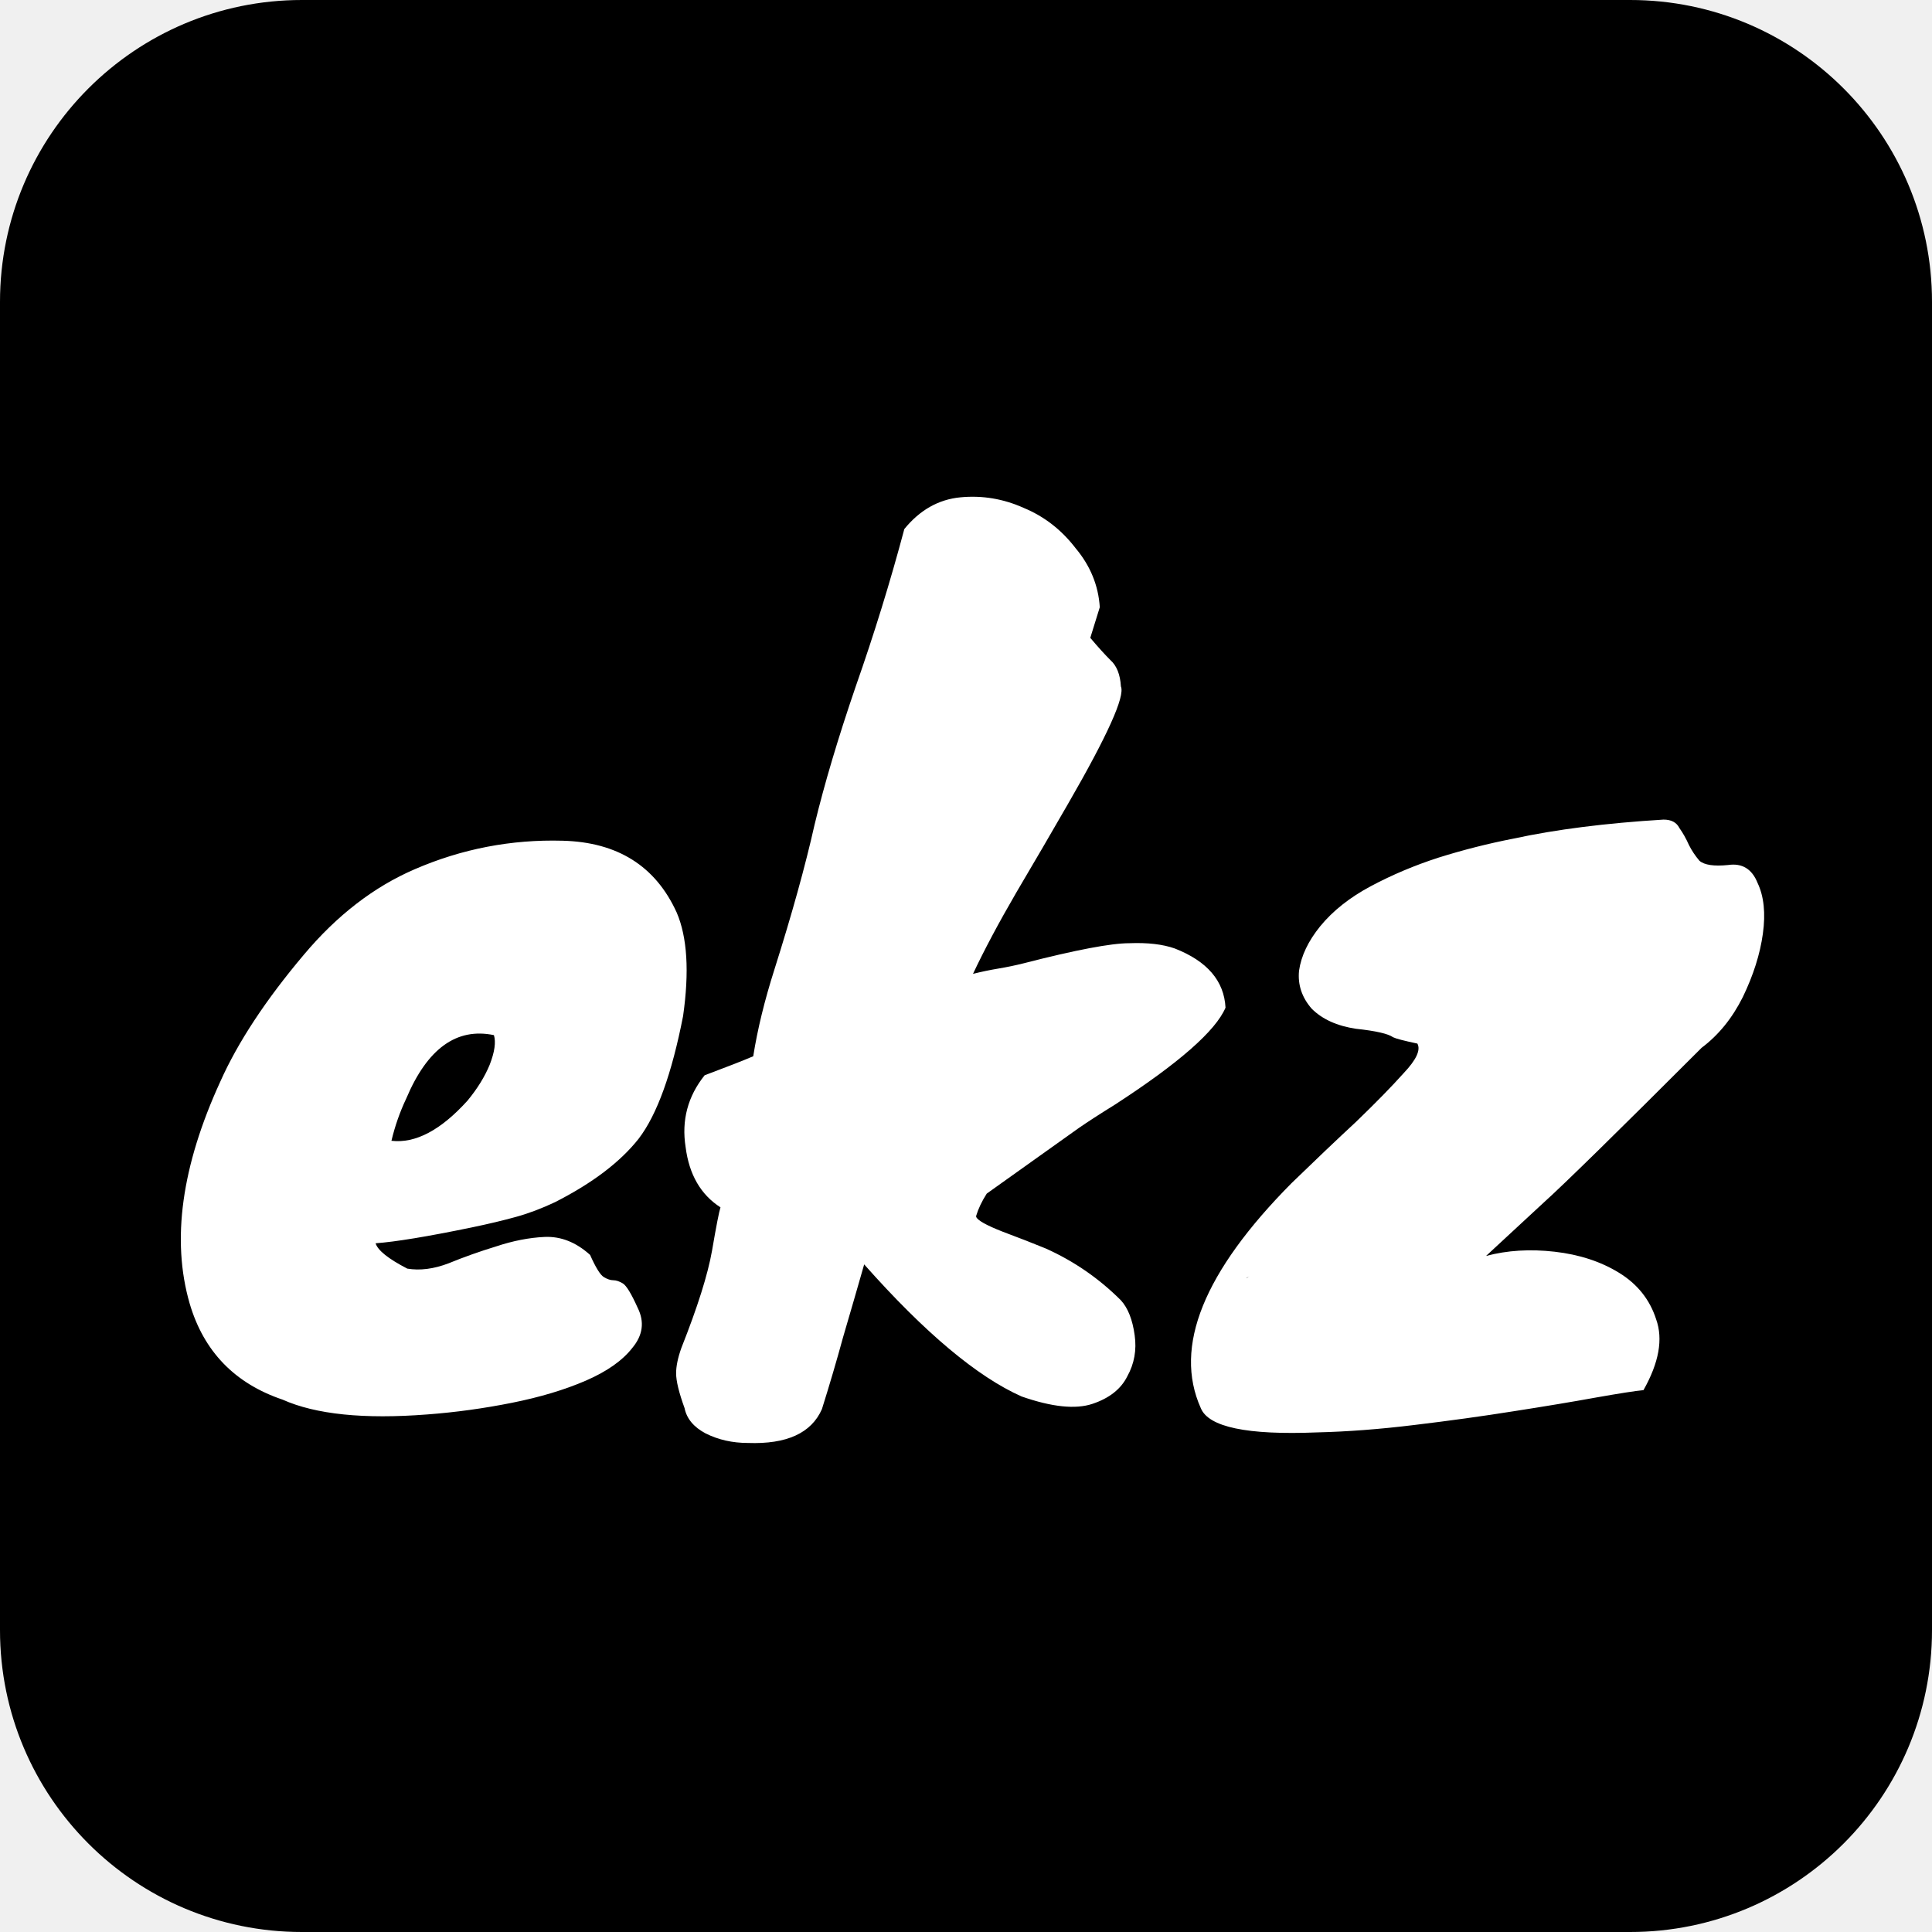
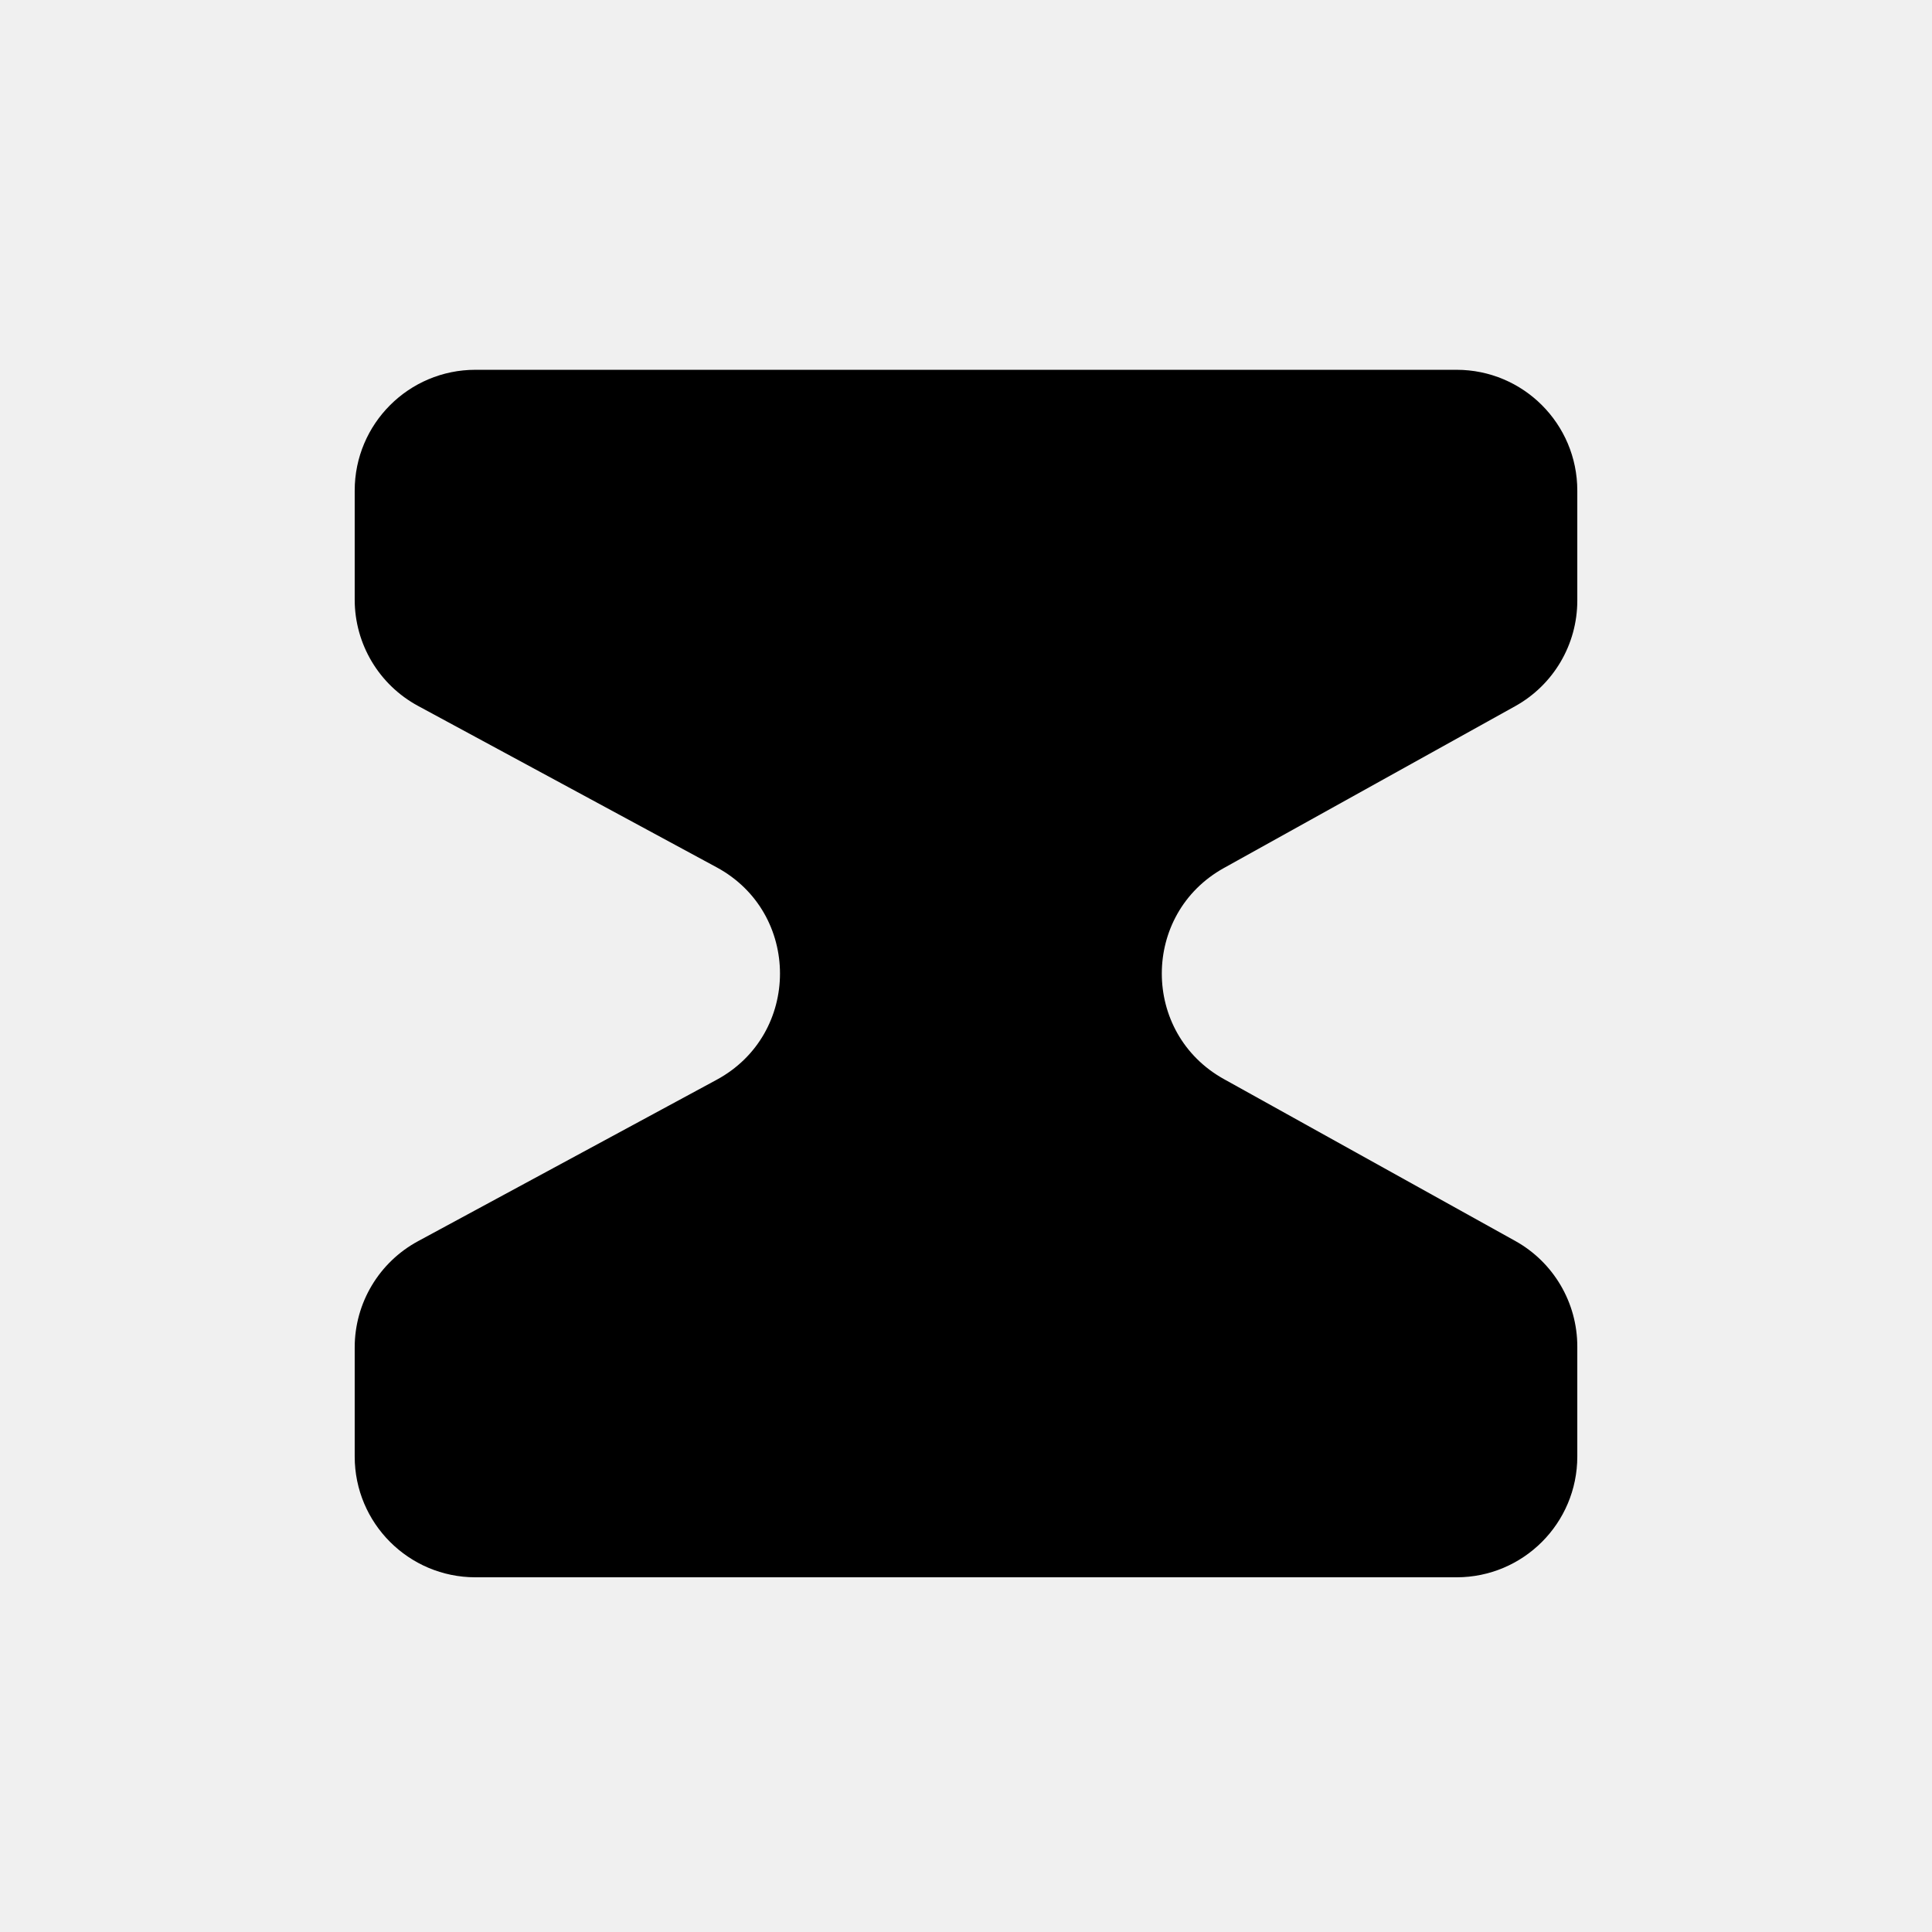
<svg xmlns="http://www.w3.org/2000/svg" width="128" height="128" viewBox="0 0 128 128" fill="none">
-   <g clip-path="url(#clip0)">
-     <rect width="128" height="128" rx="20" fill="black" />
-     <path d="M36.785 79.64C35.898 80.06 35.035 80.387 34.194 80.62C33.355 80.853 32.374 81.087 31.255 81.32C28.314 81.927 26.191 82.277 24.884 82.37C25.024 82.837 25.724 83.397 26.985 84.05C27.825 84.19 28.735 84.073 29.715 83.7C30.741 83.28 31.791 82.907 32.864 82.58C33.984 82.207 35.058 81.997 36.084 81.95C37.158 81.903 38.161 82.3 39.094 83.14C39.468 83.98 39.771 84.47 40.005 84.61C40.238 84.75 40.448 84.82 40.635 84.82C40.821 84.82 41.031 84.89 41.264 85.03C41.498 85.17 41.825 85.707 42.245 86.64C42.711 87.573 42.594 88.46 41.895 89.3C41.241 90.14 40.215 90.863 38.815 91.47C37.414 92.077 35.781 92.567 33.914 92.94C32.048 93.313 30.181 93.57 28.314 93.71C24.114 94.037 20.918 93.71 18.724 92.73C15.551 91.657 13.498 89.533 12.565 86.36C11.351 82.16 12.028 77.26 14.595 71.66C15.761 69.047 17.605 66.247 20.125 63.26C22.318 60.647 24.768 58.757 27.474 57.59C30.601 56.237 33.868 55.607 37.275 55.7C40.914 55.793 43.434 57.38 44.834 60.46C45.535 62.093 45.675 64.38 45.255 67.32C44.508 71.147 43.528 73.853 42.315 75.44C41.101 76.98 39.258 78.38 36.785 79.64ZM32.724 68.58C30.251 68.067 28.314 69.467 26.915 72.78C26.494 73.667 26.168 74.6 25.934 75.58C27.521 75.767 29.201 74.88 30.974 72.92C31.628 72.127 32.118 71.333 32.444 70.54C32.771 69.7 32.864 69.047 32.724 68.58ZM59.914 35.05C60.941 33.79 62.177 33.09 63.624 32.95C65.071 32.81 66.471 33.043 67.824 33.65C69.177 34.21 70.321 35.097 71.254 36.31C72.234 37.477 72.771 38.783 72.864 40.23L72.234 42.26C72.747 42.867 73.191 43.357 73.564 43.73C73.984 44.103 74.217 44.687 74.264 45.48C74.544 46.133 73.377 48.723 70.764 53.25C69.691 55.117 68.547 57.077 67.334 59.13C66.167 61.137 65.211 62.933 64.464 64.52C65.024 64.38 65.584 64.263 66.144 64.17C66.704 64.077 67.264 63.96 67.824 63.82C71.277 62.933 73.611 62.49 74.824 62.49C76.037 62.443 77.041 62.56 77.834 62.84C79.981 63.68 81.101 64.987 81.194 66.76C80.541 68.3 78.091 70.447 73.844 73.2C72.864 73.807 72.071 74.32 71.464 74.74L65.374 79.08C65.047 79.593 64.814 80.083 64.674 80.55V80.62C64.767 80.853 65.351 81.18 66.424 81.6C67.544 82.02 68.501 82.393 69.294 82.72C71.161 83.56 72.817 84.703 74.264 86.15C74.731 86.663 75.034 87.433 75.174 88.46C75.314 89.44 75.151 90.35 74.684 91.19C74.264 92.03 73.494 92.637 72.374 93.01C71.254 93.383 69.691 93.22 67.684 92.52C64.744 91.213 61.267 88.297 57.254 83.77C56.787 85.403 56.321 87.013 55.854 88.6C55.434 90.14 54.967 91.727 54.454 93.36C53.754 94.947 52.121 95.693 49.554 95.6C48.527 95.6 47.594 95.39 46.754 94.97C45.961 94.55 45.494 93.99 45.354 93.29C44.981 92.263 44.794 91.493 44.794 90.98C44.794 90.513 44.911 89.953 45.144 89.3C46.217 86.593 46.894 84.447 47.174 82.86C47.454 81.227 47.641 80.27 47.734 79.99C46.427 79.15 45.657 77.82 45.424 76C45.144 74.227 45.564 72.64 46.684 71.24C48.177 70.68 49.251 70.26 49.904 69.98C50.184 68.207 50.651 66.293 51.304 64.24C52.471 60.553 53.357 57.357 53.964 54.65C54.617 51.943 55.527 48.887 56.694 45.48C57.907 42.027 58.981 38.55 59.914 35.05ZM98.455 83.21C99.855 82.837 101.372 82.743 103.005 82.93C104.638 83.117 106.062 83.583 107.275 84.33C108.488 85.077 109.305 86.103 109.725 87.41C110.192 88.717 109.912 90.28 108.885 92.1C108.372 92.147 107.322 92.31 105.735 92.59C104.195 92.87 102.375 93.173 100.275 93.5C98.222 93.827 96.028 94.13 93.695 94.41C91.408 94.69 89.262 94.853 87.255 94.9C82.635 95.087 80.068 94.55 79.555 93.29C77.735 89.23 79.742 84.26 85.575 78.38C87.115 76.887 88.538 75.533 89.845 74.32C91.152 73.06 92.202 71.987 92.995 71.1C93.835 70.213 94.138 69.56 93.905 69.14C93.018 68.953 92.482 68.813 92.295 68.72C91.968 68.487 91.152 68.3 89.845 68.16C88.585 67.973 87.605 67.53 86.905 66.83C86.252 66.083 85.972 65.243 86.065 64.31C86.205 63.33 86.672 62.35 87.465 61.37C88.305 60.343 89.425 59.457 90.825 58.71C92.225 57.963 93.718 57.333 95.305 56.82C96.938 56.307 98.595 55.887 100.275 55.56C103.075 54.953 106.388 54.533 110.215 54.3C110.728 54.3 111.078 54.487 111.265 54.86C111.498 55.187 111.708 55.56 111.895 55.98C112.082 56.353 112.315 56.703 112.595 57.03C112.922 57.31 113.552 57.403 114.485 57.31C115.418 57.17 116.072 57.567 116.445 58.5C116.865 59.387 116.982 60.507 116.795 61.86C116.608 63.213 116.165 64.613 115.465 66.06C114.765 67.46 113.855 68.58 112.735 69.42C107.135 75.02 103.635 78.45 102.235 79.71L98.455 83.21ZM82.775 84.54C82.822 84.493 82.822 84.493 82.775 84.54C82.728 84.587 82.658 84.633 82.565 84.68C82.612 84.68 82.682 84.633 82.775 84.54Z" fill="white" />
-   </g>
-   <defs>
-     <clipPath id="clip0">
-       <rect width="128" height="128" rx="20" fill="white" />
-     </clipPath>
-   </defs>
+   <path d="M31.5 104.5C27.082 104.5 23.5 100.918 23.5 96.5L23.5 89.27C23.5 86.331 25.111 83.629 27.696 82.232L47.48 71.538C53.075 68.514 53.075 60.486 47.48 57.462L27.696 46.768C25.111 45.371 23.5 42.669 23.5 39.73L23.5 32.5C23.5 28.082 27.082 24.5 31.5 24.5L96.5 24.5C100.918 24.5 104.5 28.082 104.5 32.5V39.793C104.5 42.698 102.925 45.375 100.385 46.786L81.088 57.507C75.601 60.555 75.601 68.445 81.088 71.493L100.385 82.214C102.925 83.625 104.5 86.302 104.5 89.207V96.5C104.5 100.918 100.918 104.5 96.5 104.5L31.5 104.5Z" fill="black" />
</svg>
